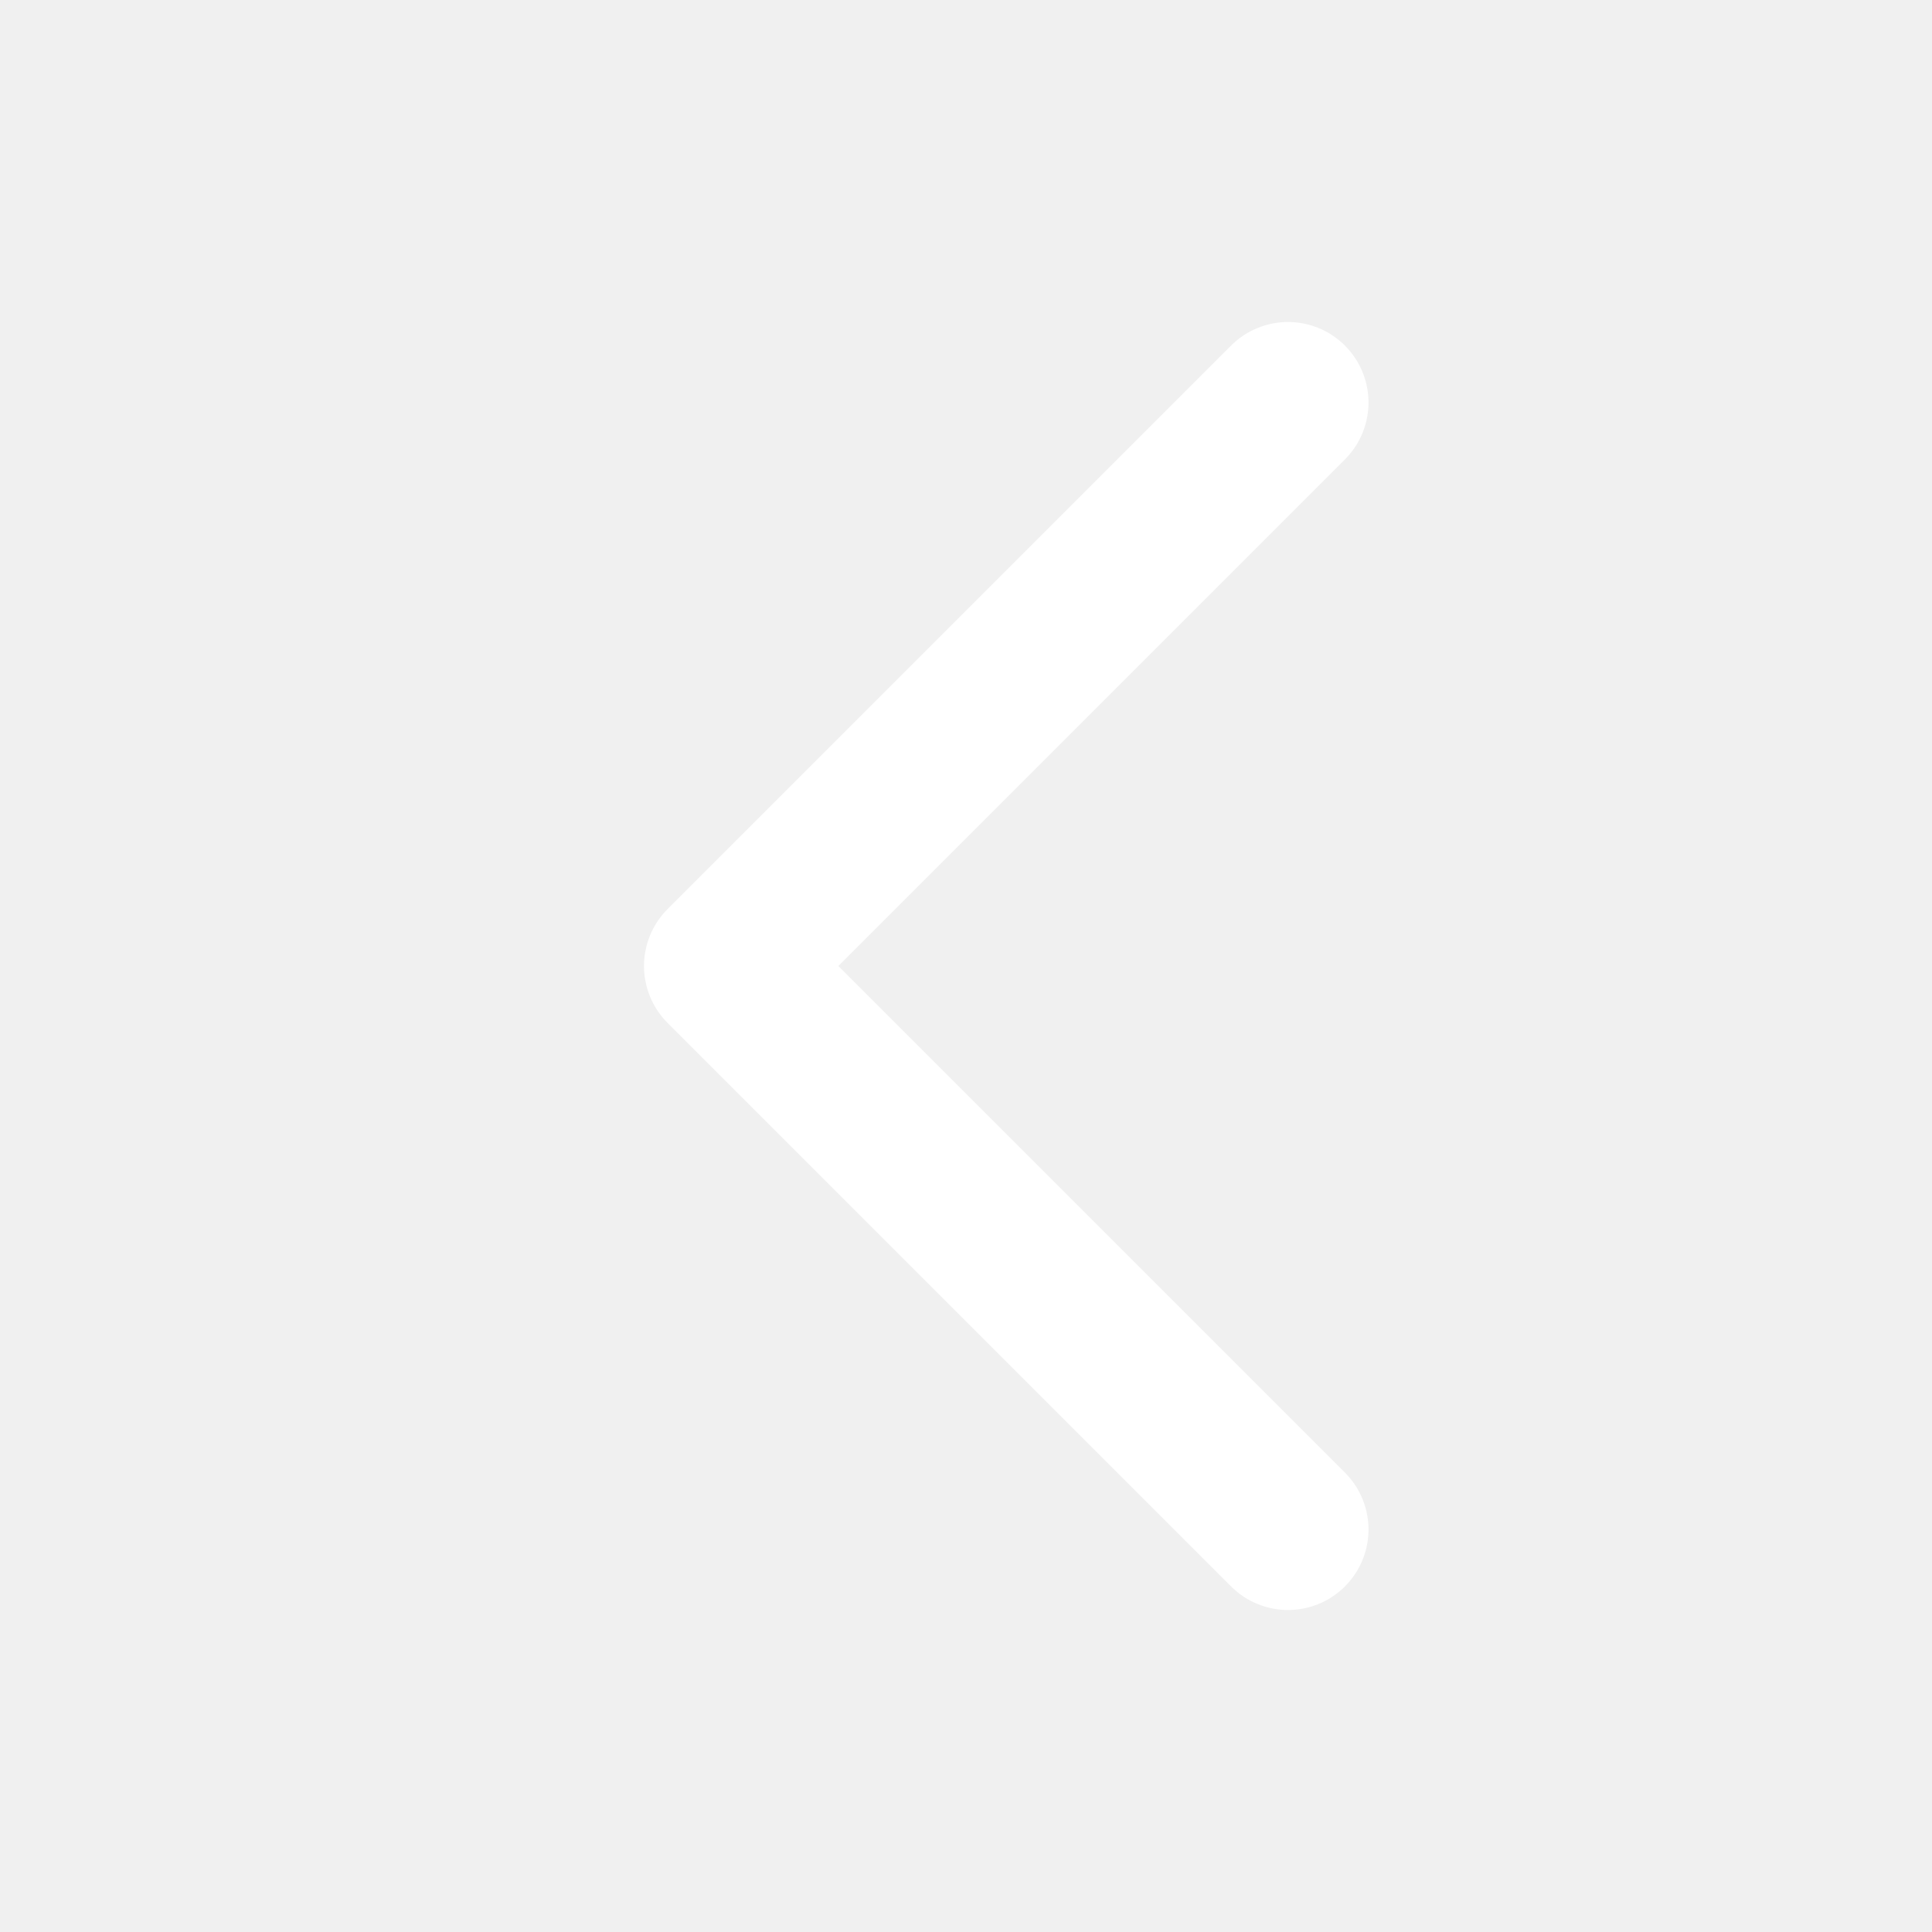
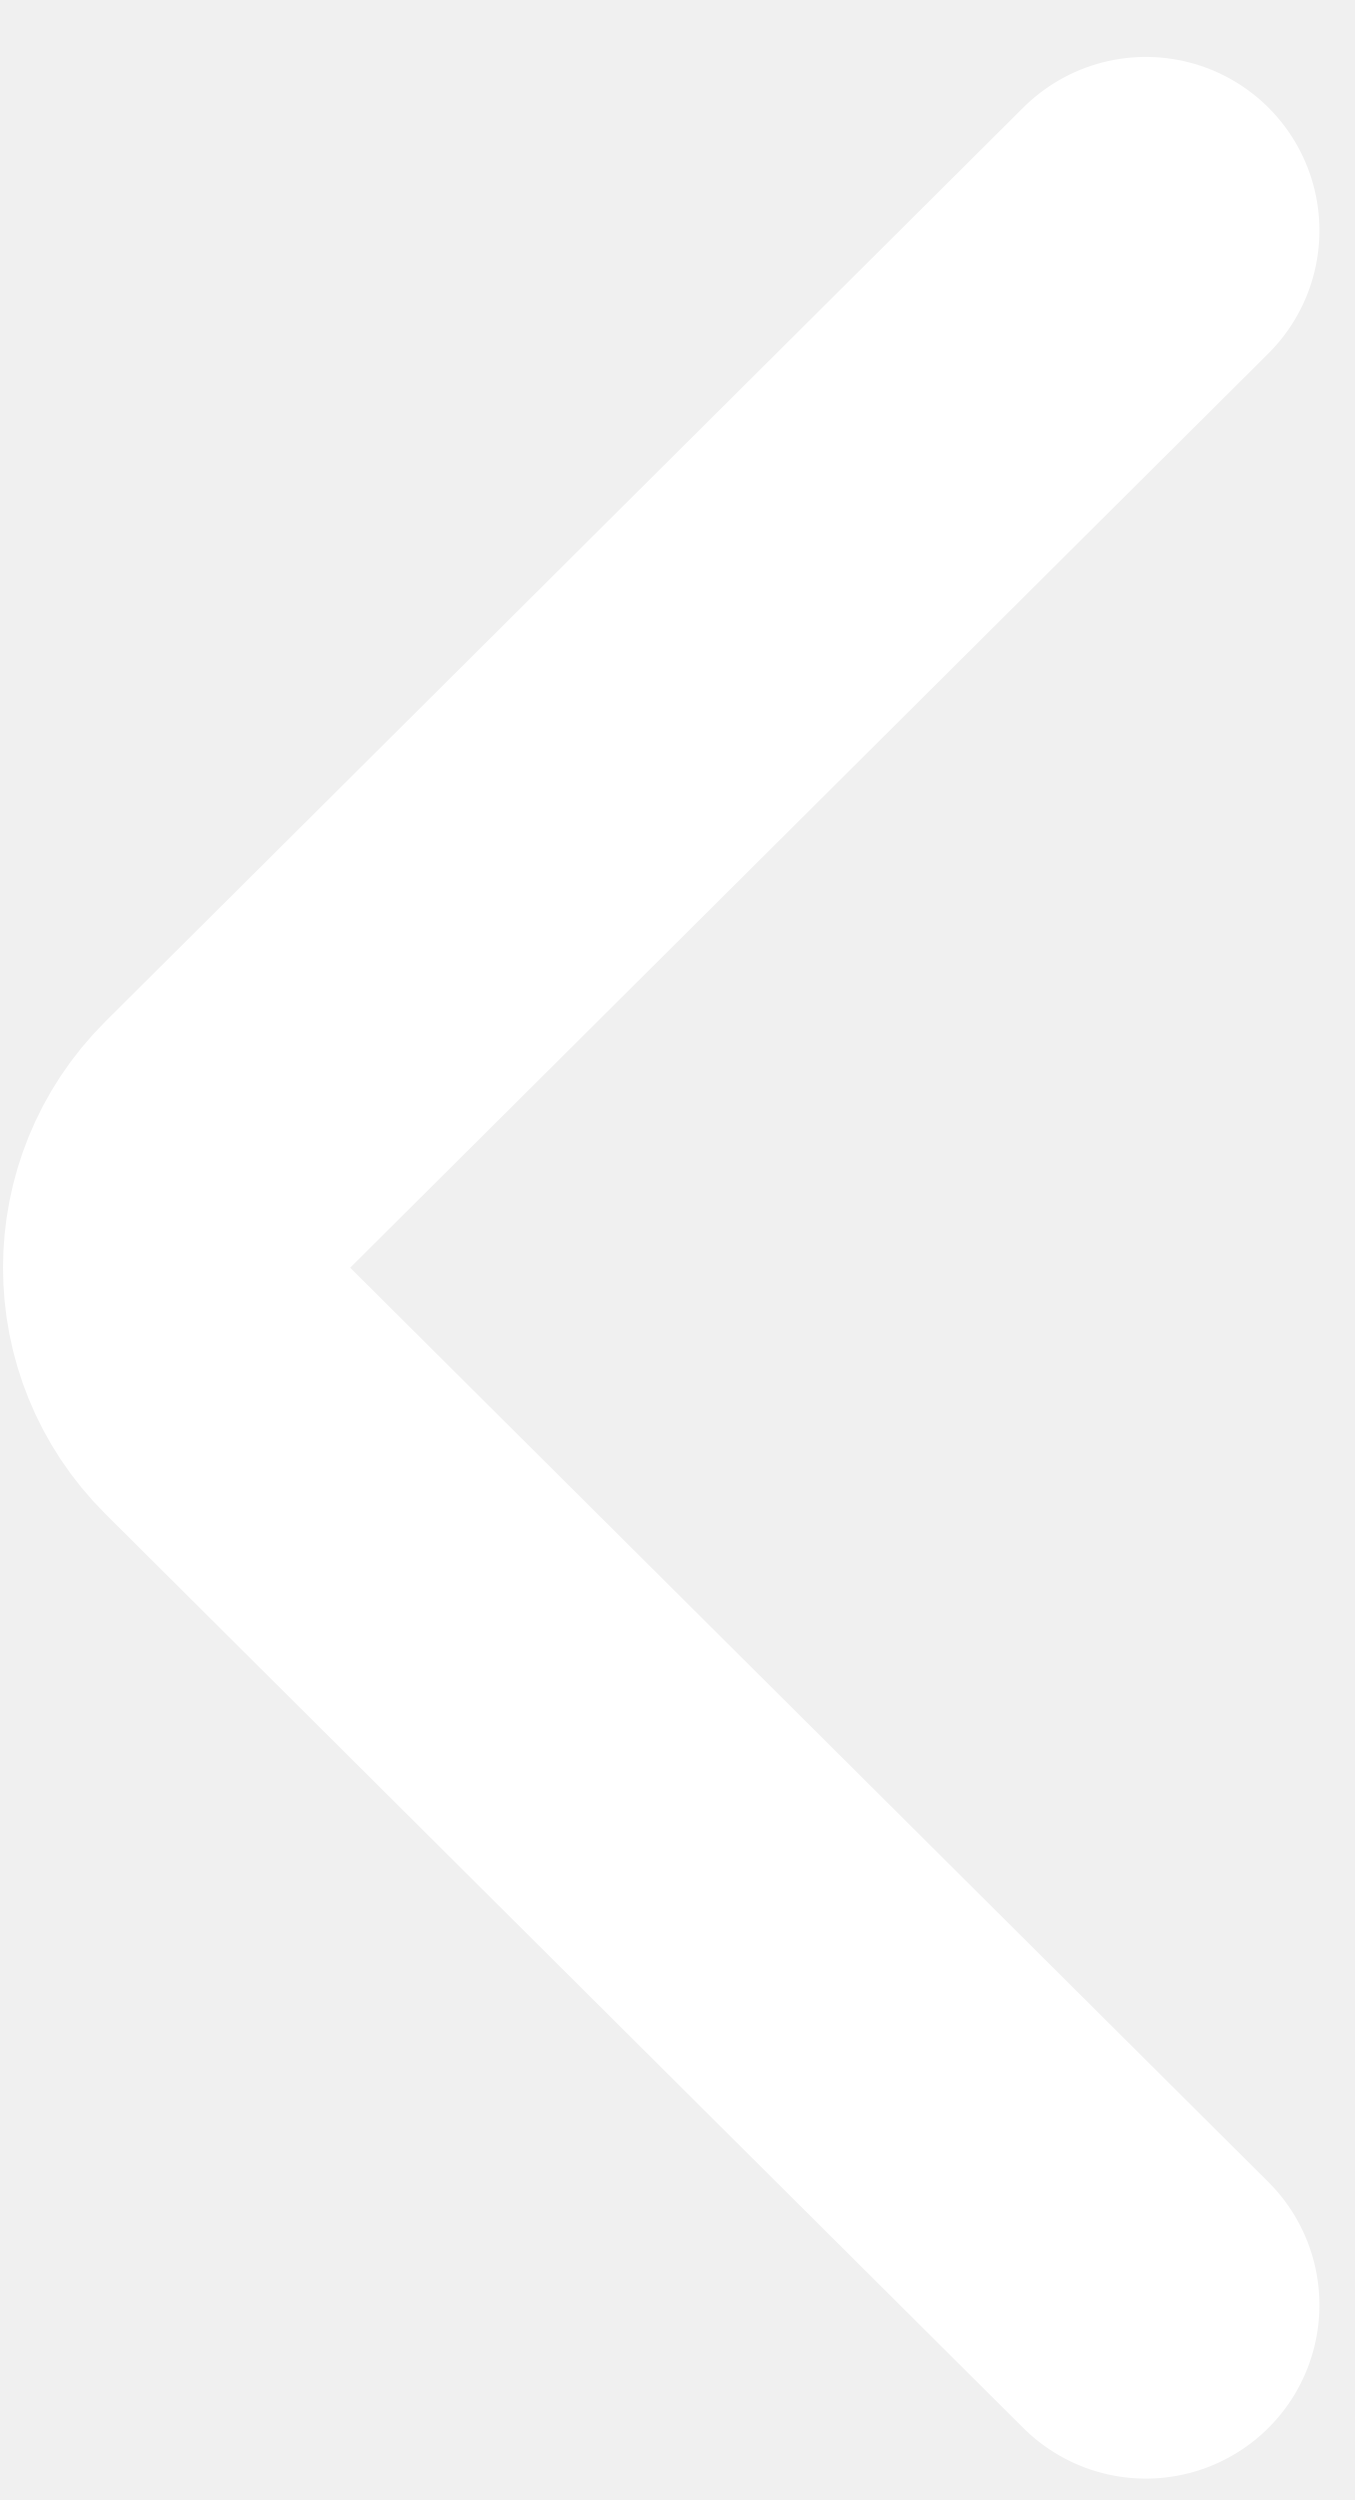
- <svg xmlns="http://www.w3.org/2000/svg" width="24" height="24" viewBox="0 0 24 24" fill="none">
-   <path d="M16 19L9 12L16 5" stroke="white" stroke-width="2" stroke-linecap="round" stroke-linejoin="round" />
+ <svg xmlns="http://www.w3.org/2000/svg" width="13" height="24" viewBox="0 0 13 24" fill="none">
+   <path d="M11 2.213L2.186 10.989C1.532 11.641 1.532 12.7 2.186 13.351L11 22.128" stroke="white" stroke-width="3.333" stroke-linecap="round" />
</svg>
